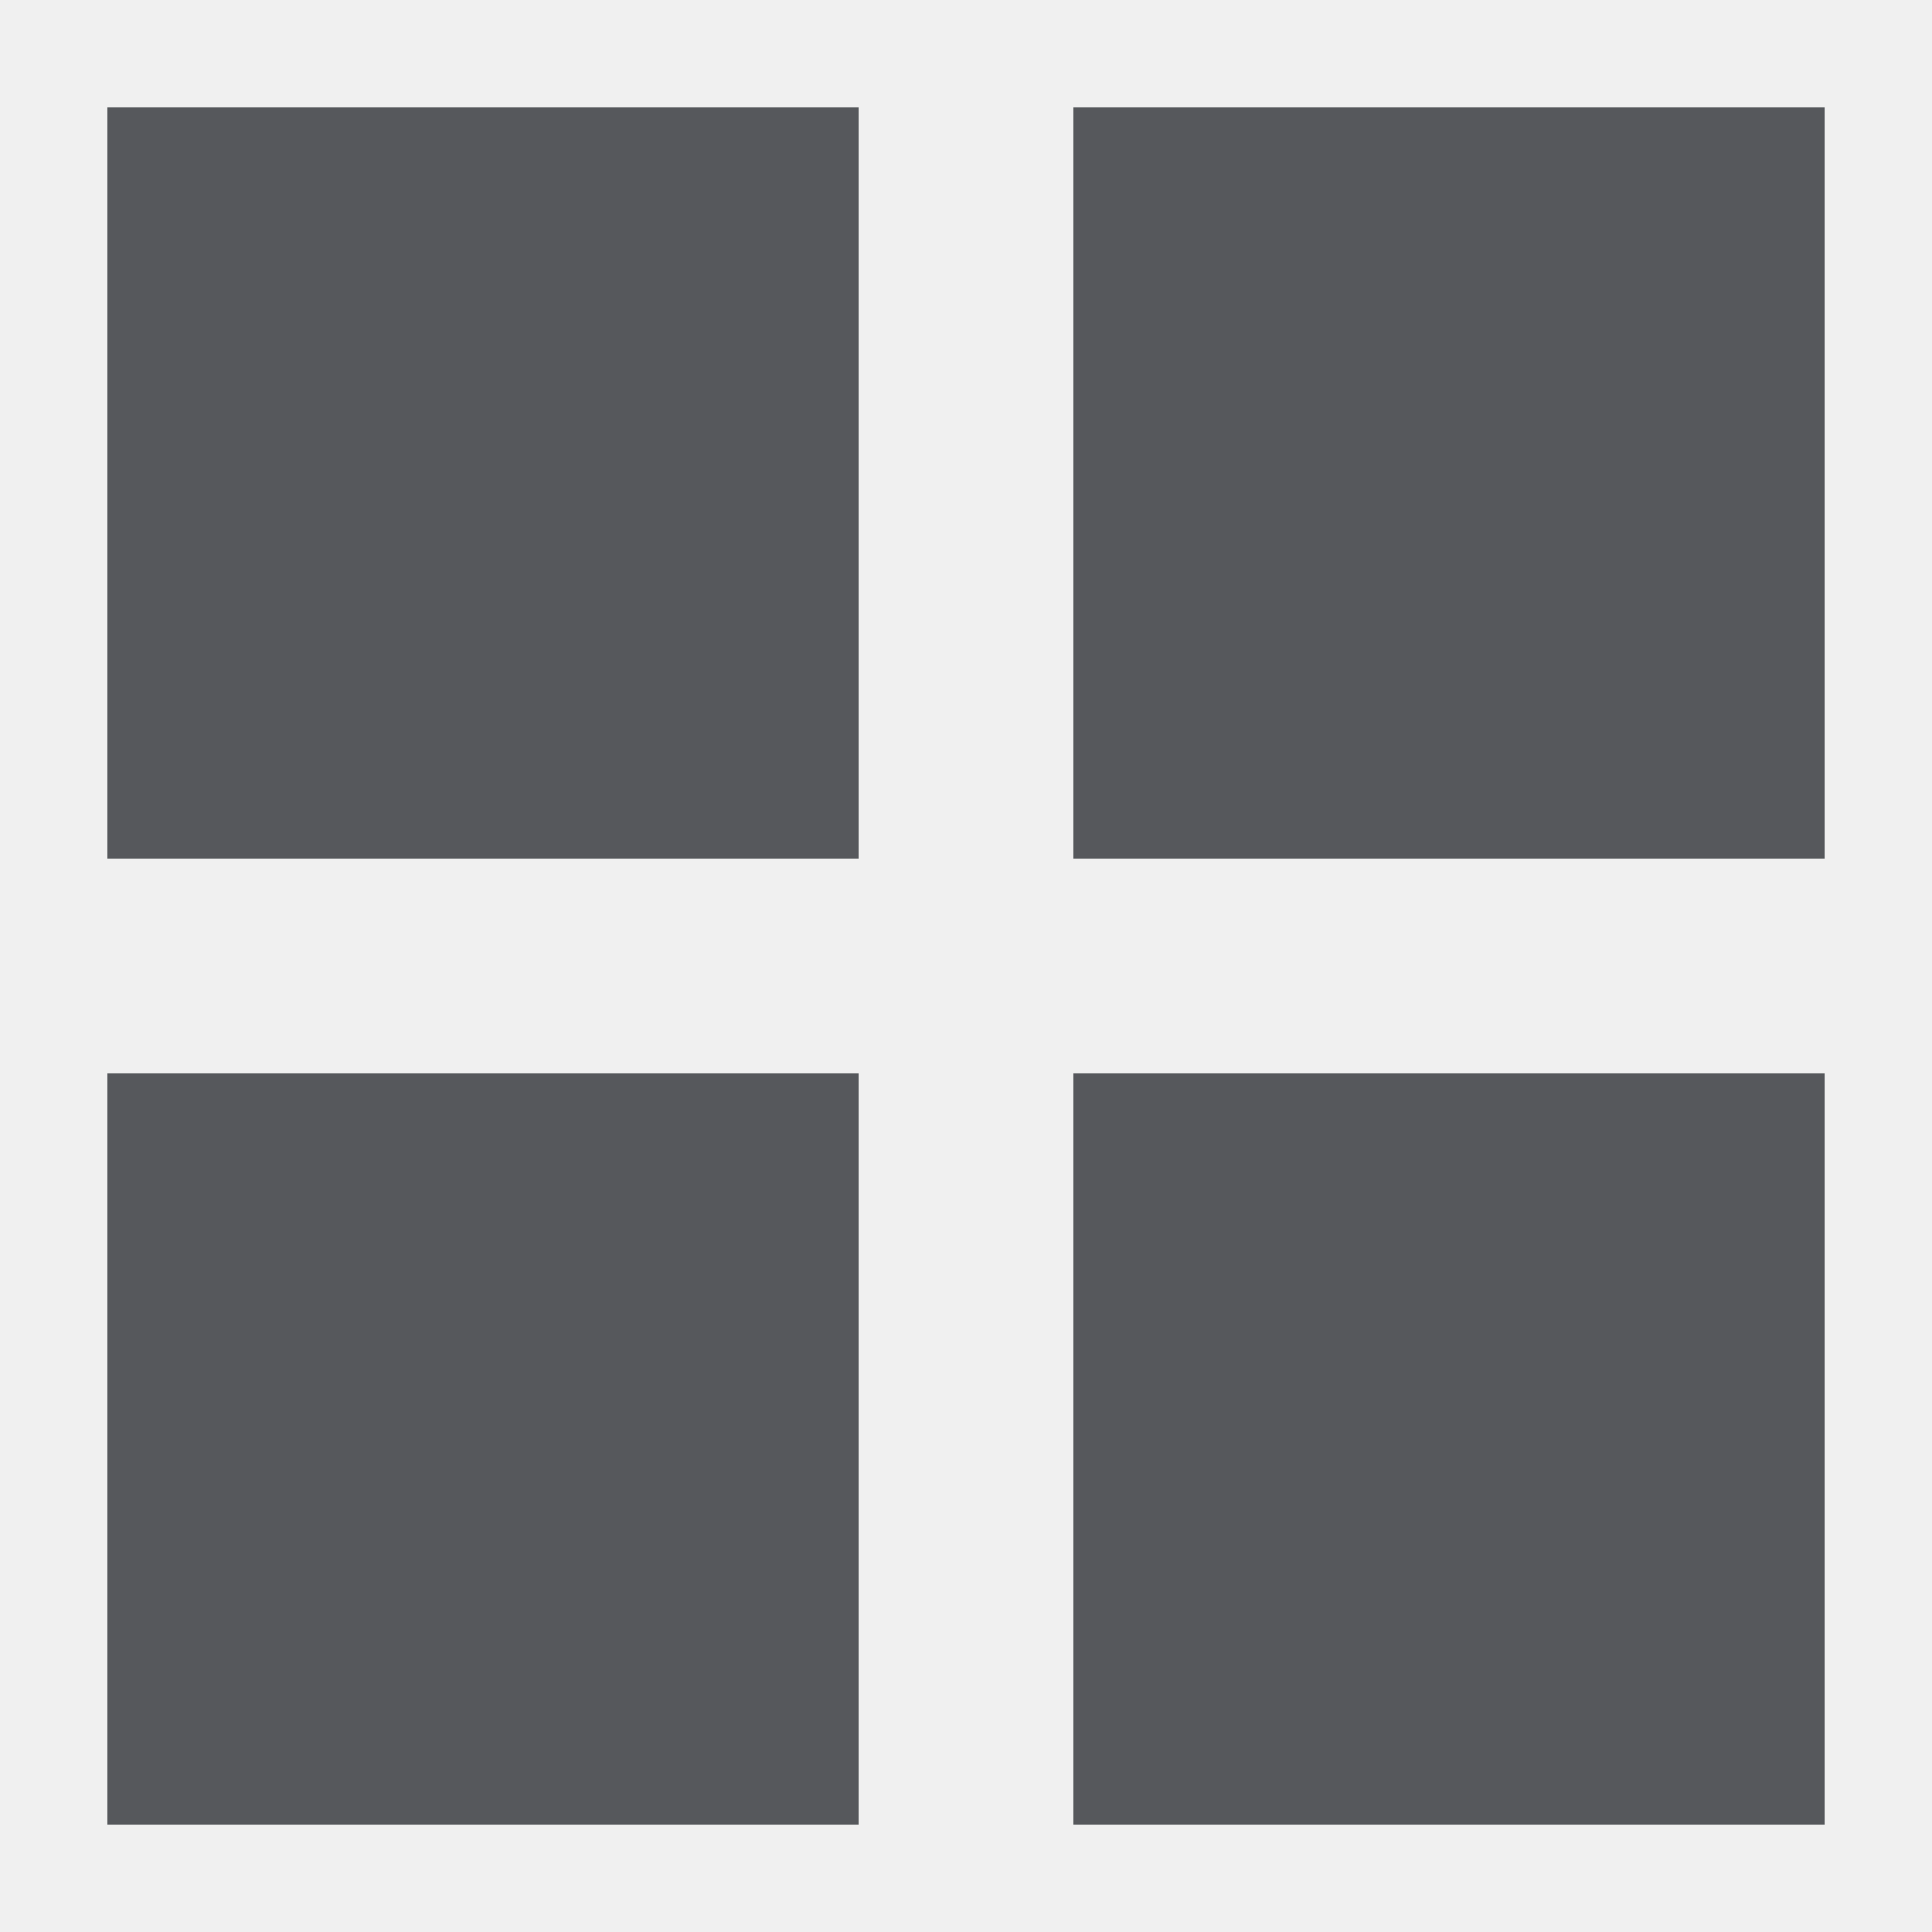
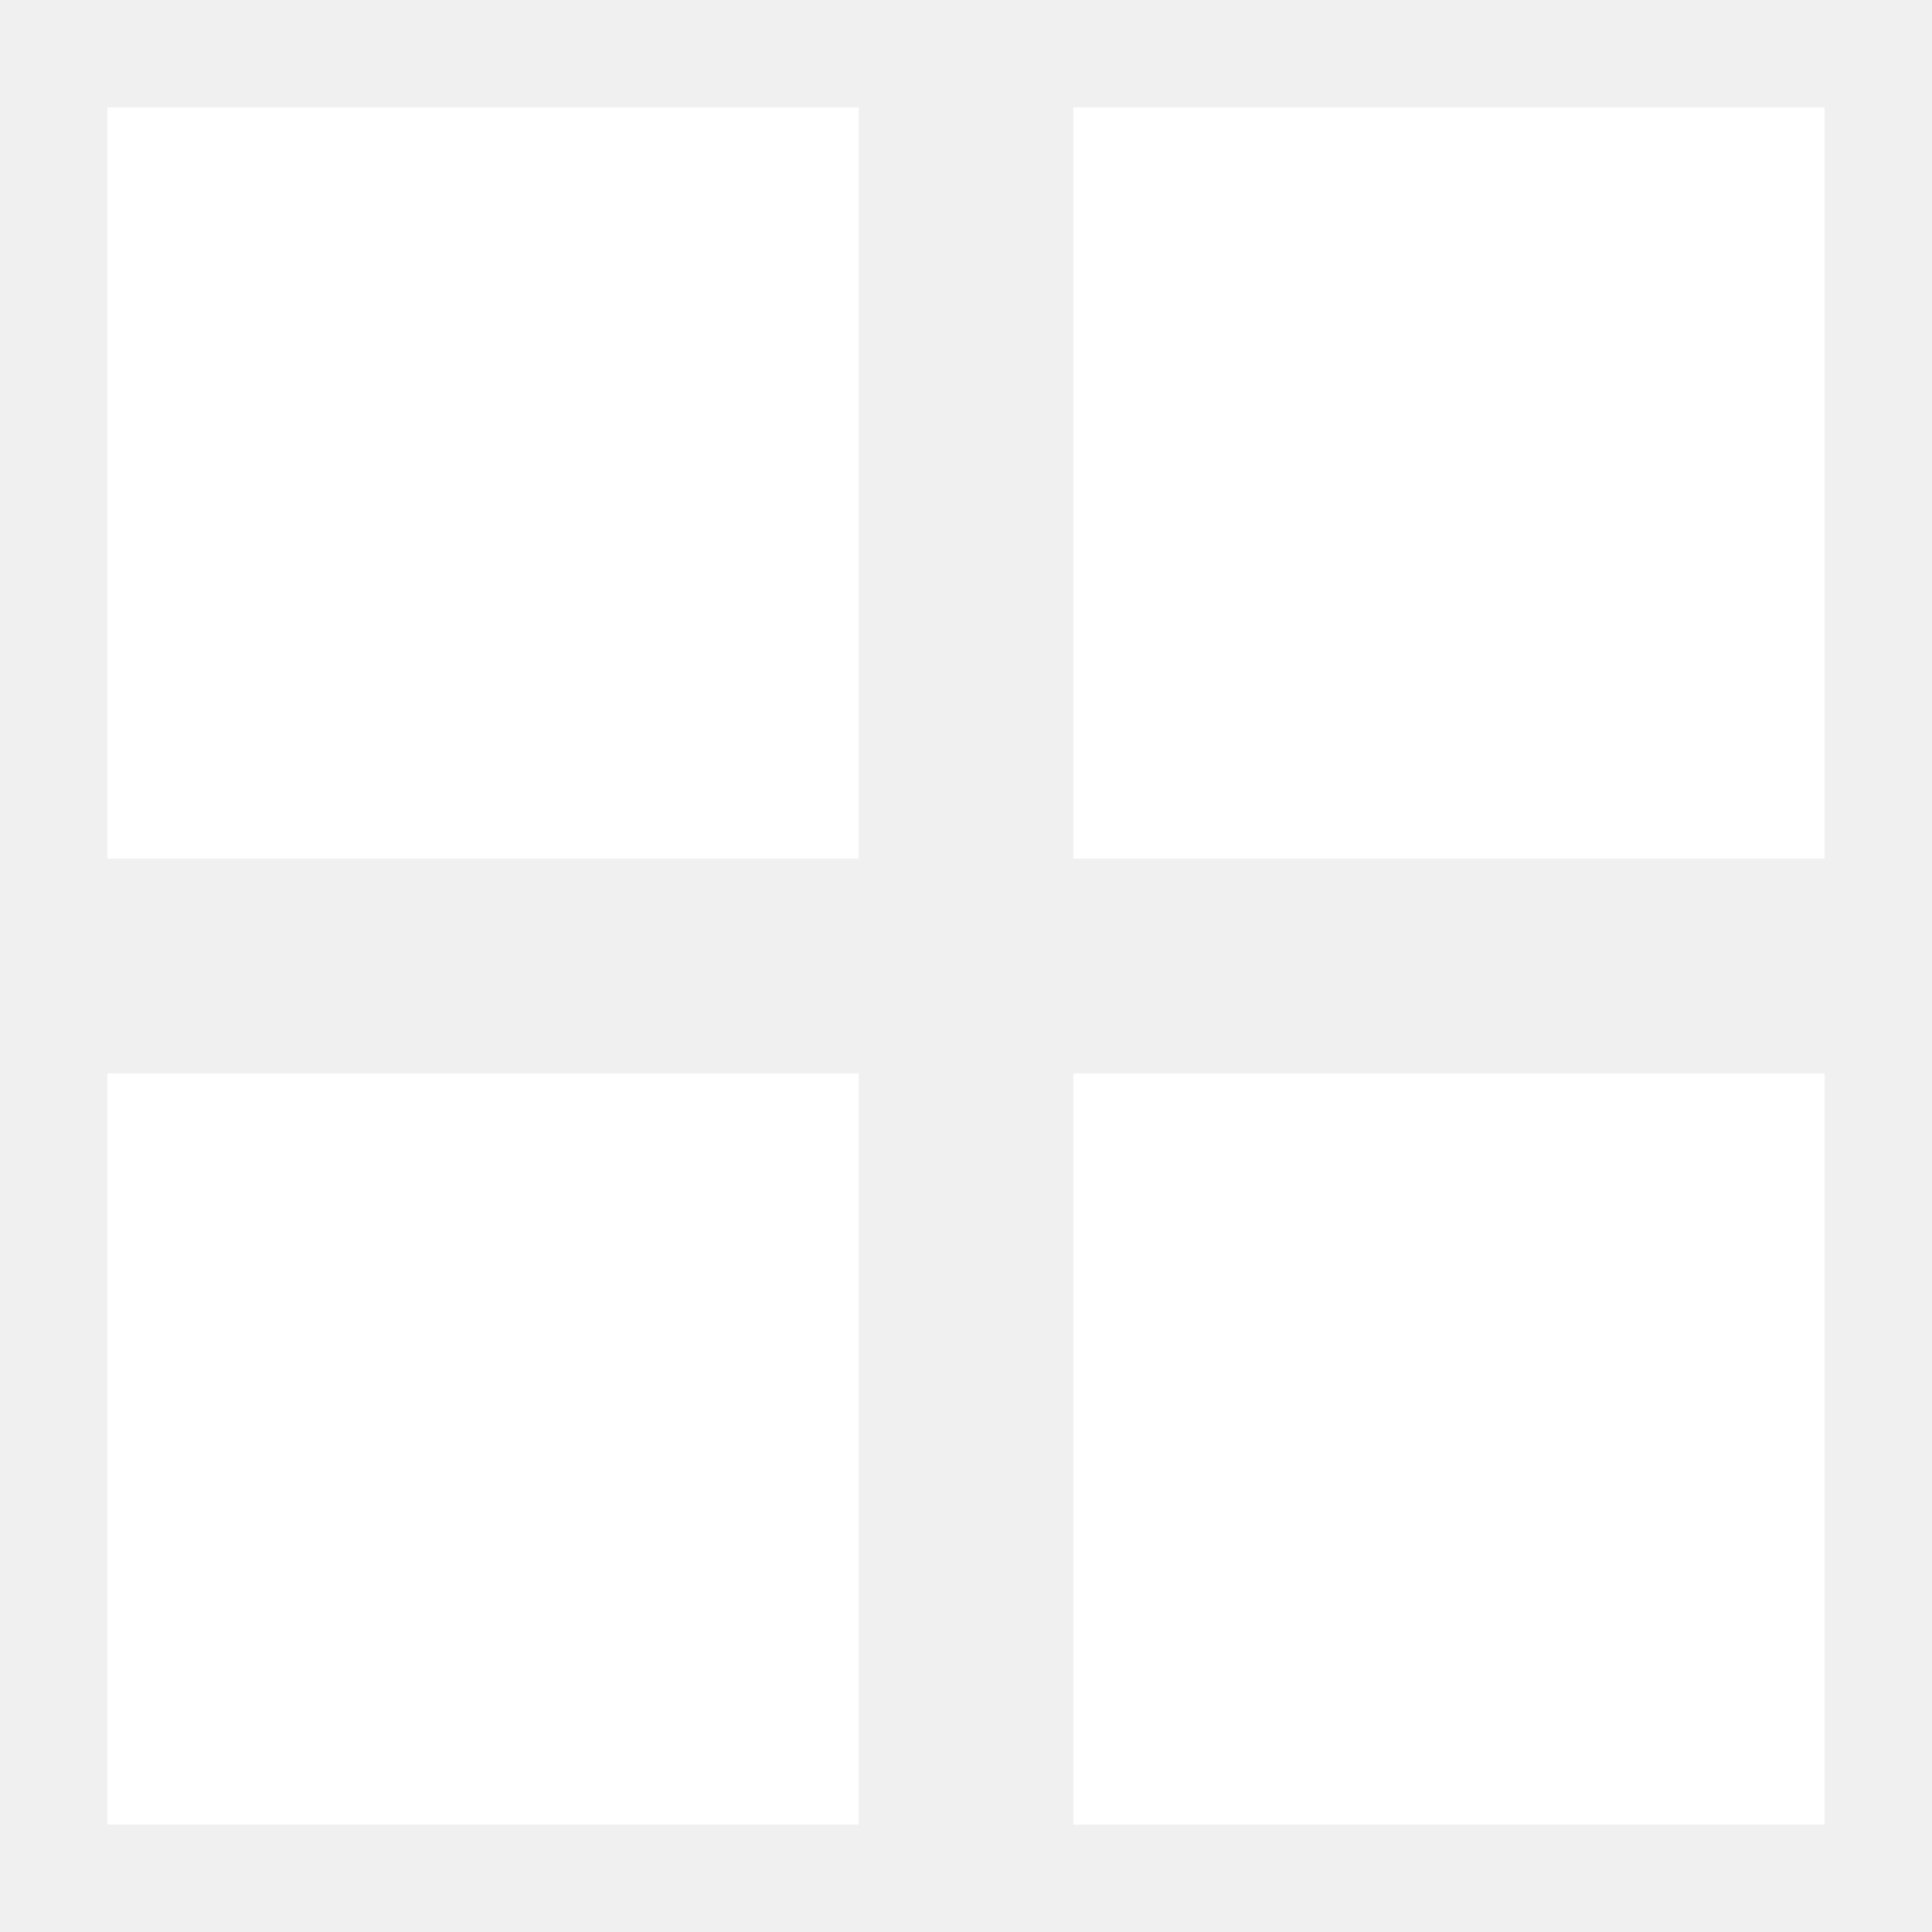
<svg xmlns="http://www.w3.org/2000/svg" width="18px" height="18px" viewBox="0 0 18 18" version="1.1">
-   <g id="icon_7" stroke="none" stroke-width="1" fill="none" fill-rule="evenodd">
-     <g id="编组" fill="#56585C" transform="translate(1, 1)">
+   <g id="icon_11" stroke="none" stroke-width="1" fill="none" fill-rule="evenodd">
+     <g id="编组" fill="#FFFFFF" transform="translate(1, 1)">
      <rect id="矩形备份-17" x="9" y="0" width="7" height="7" />
      <rect id="矩形备份-19" x="9" y="9" width="7" height="7" />
      <rect id="矩形备份-18" x="0" y="0" width="7" height="7" />
      <rect id="矩形备份-20" x="0" y="9" width="7" height="7" />
    </g>
  </g>
</svg>
